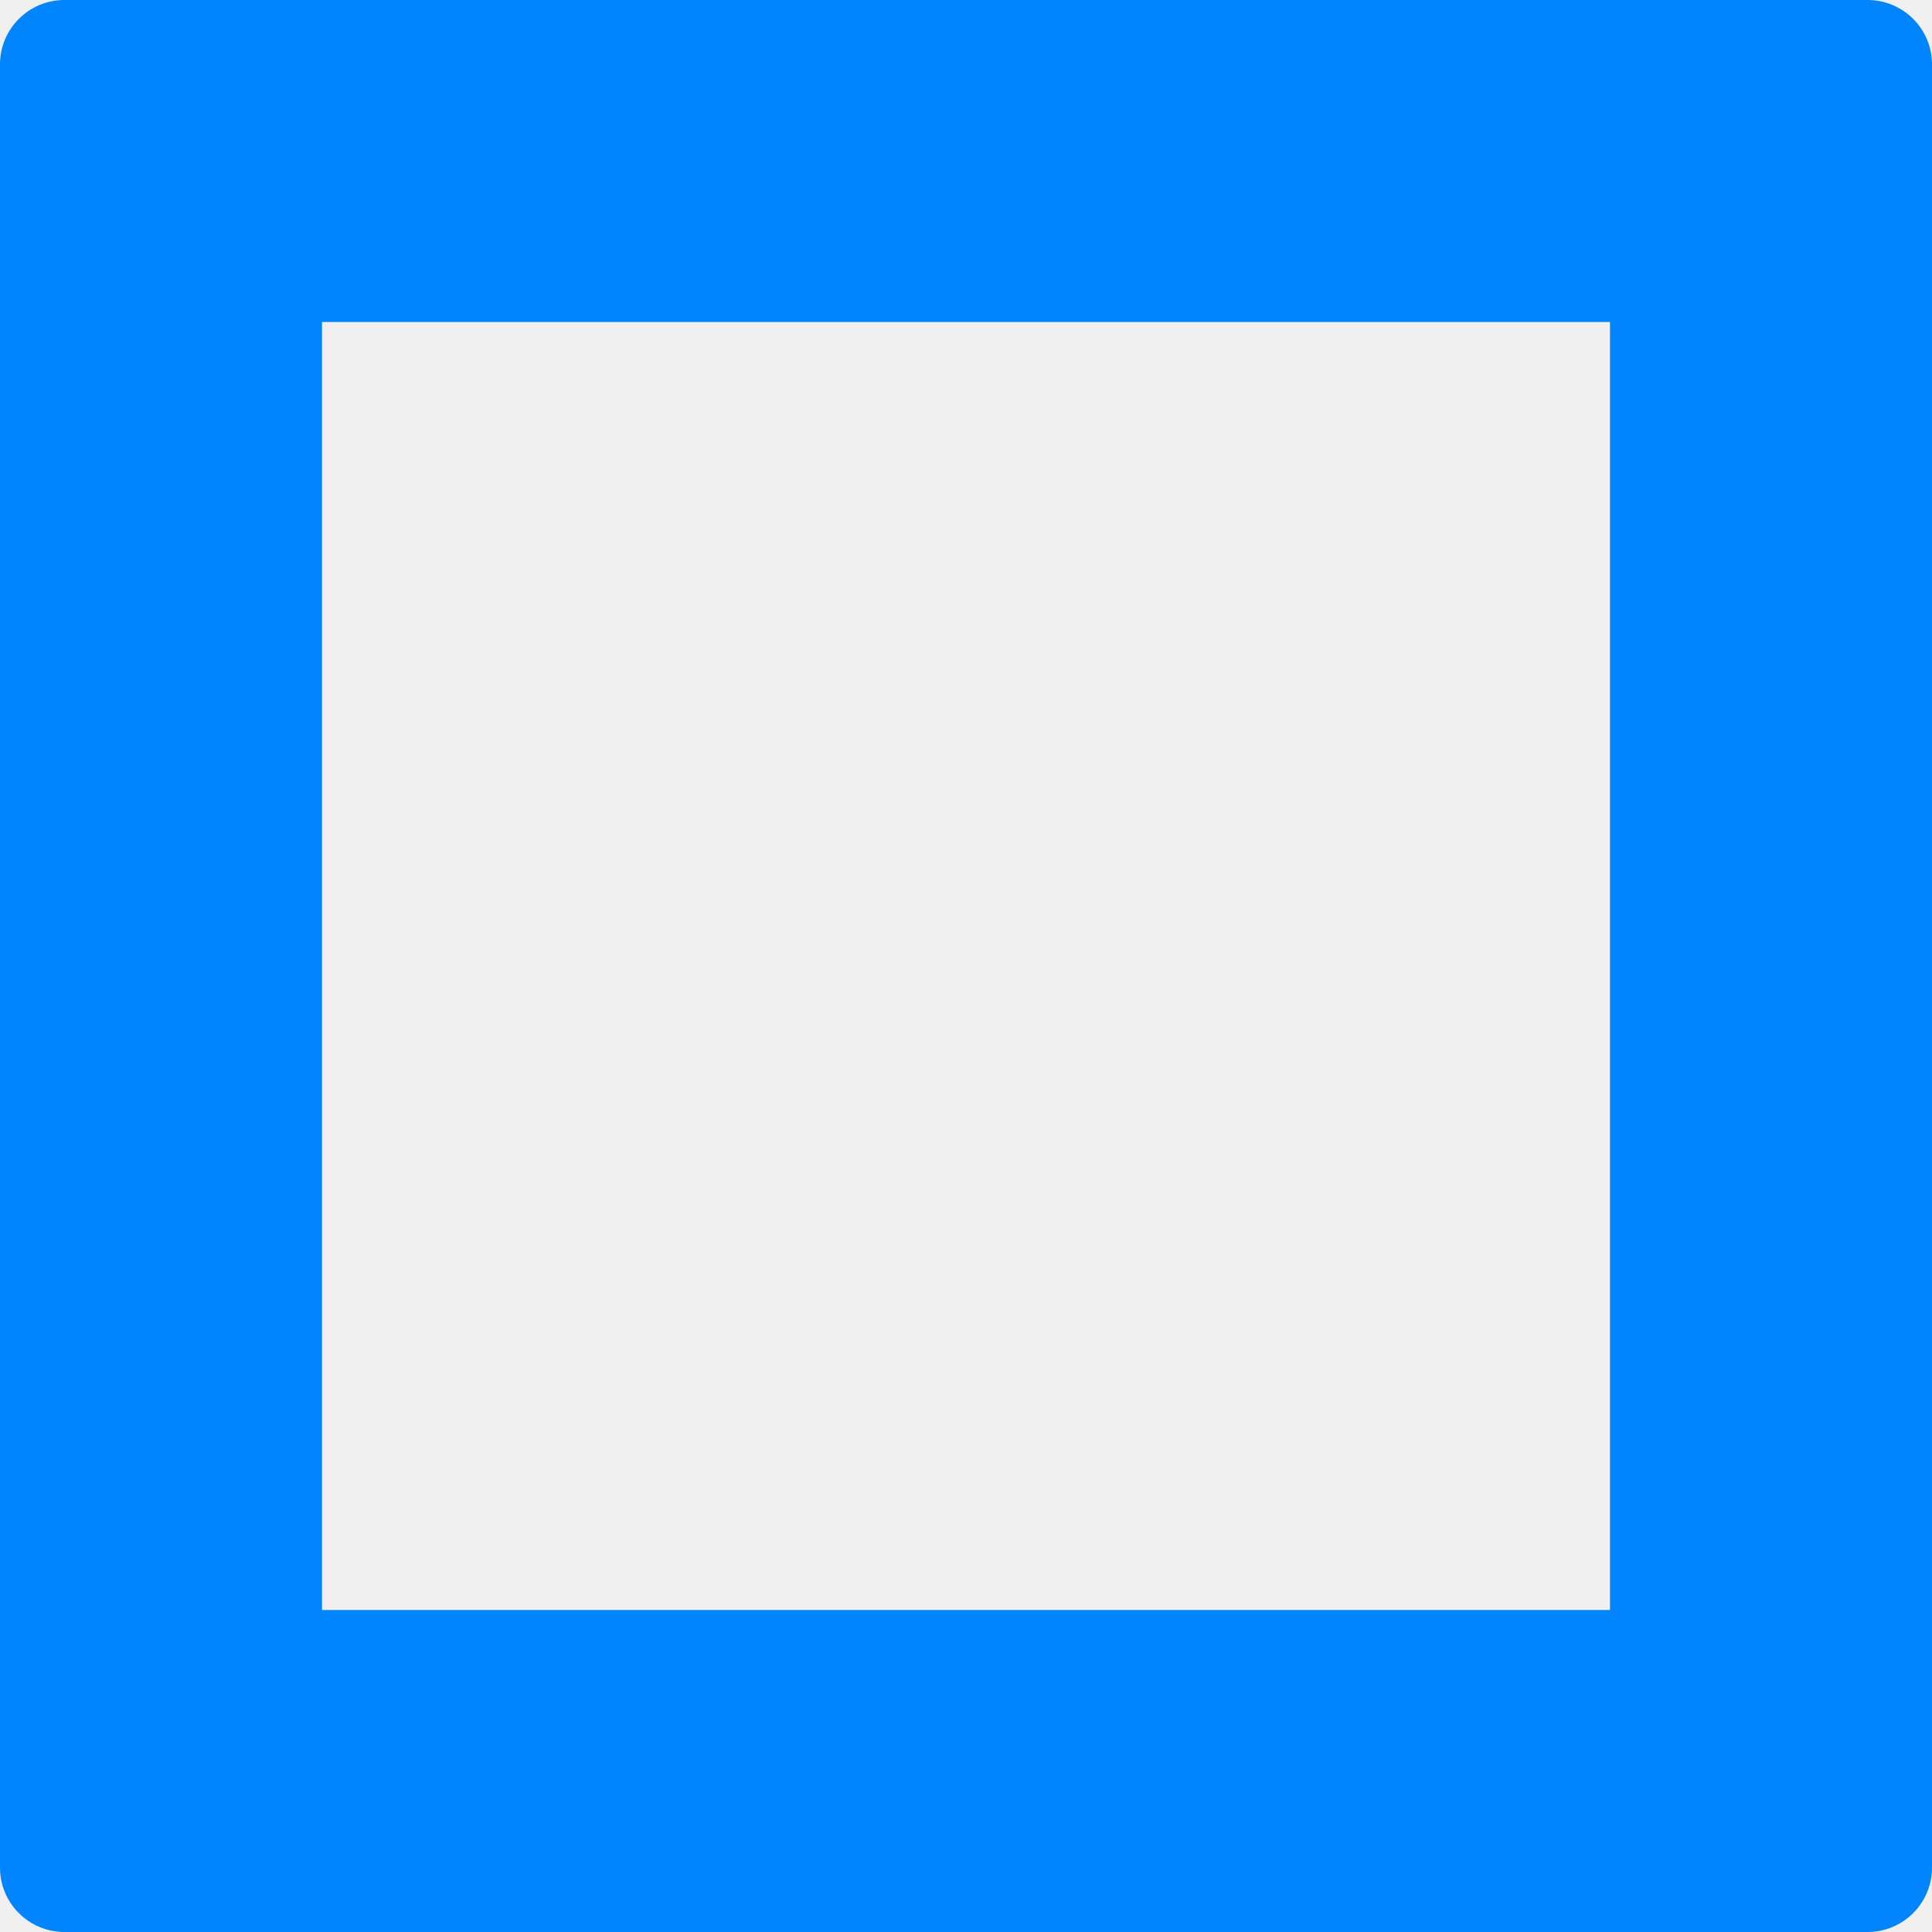
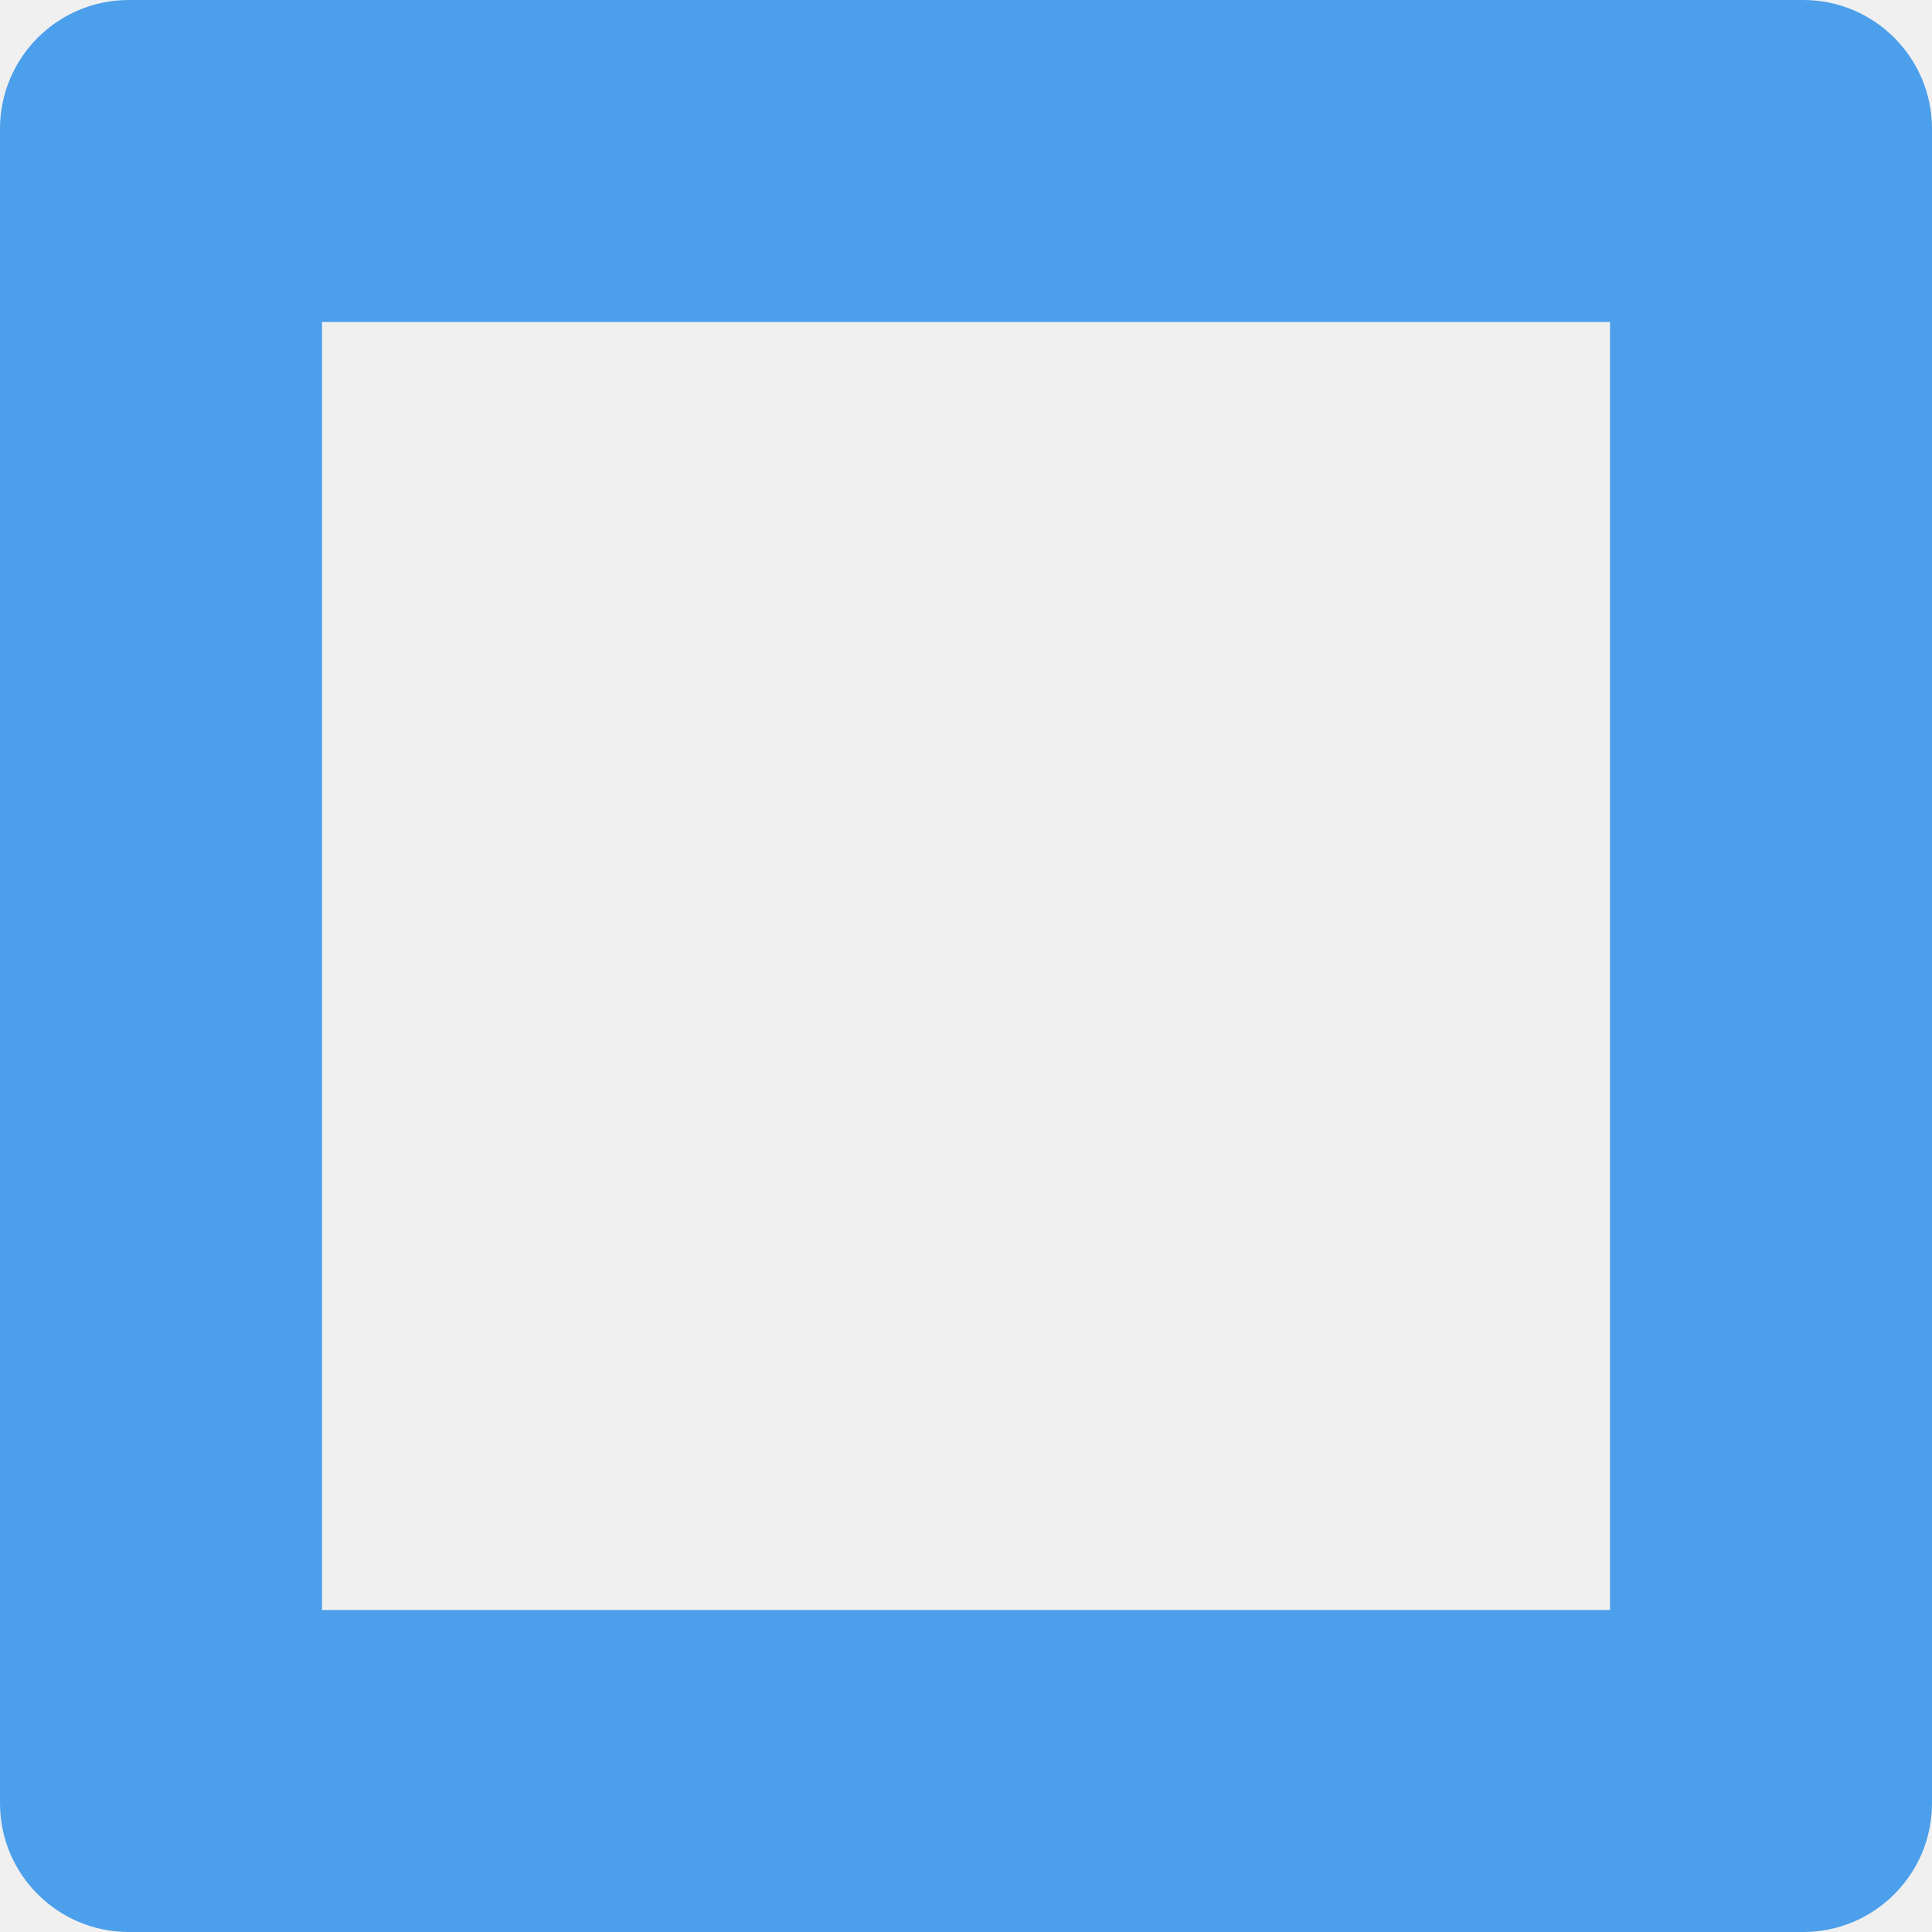
<svg xmlns="http://www.w3.org/2000/svg" width="30" height="30" viewBox="0 0 30 30" fill="none">
  <mask id="path-1-inside-1" fill="white">
-     <rect width="30" height="30" rx="1" />
+     <rect width="30" height="30" rx="2" />
  </mask>
-   <rect width="30" height="30" rx="1" stroke="#0085FF" stroke-width="10" mask="url(#path-1-inside-1)" />
+   <rect width="30" height="30" rx="2" stroke="#4C9FEB" stroke-width="10" mask="url(#path-1-inside-1)" />
</svg>
